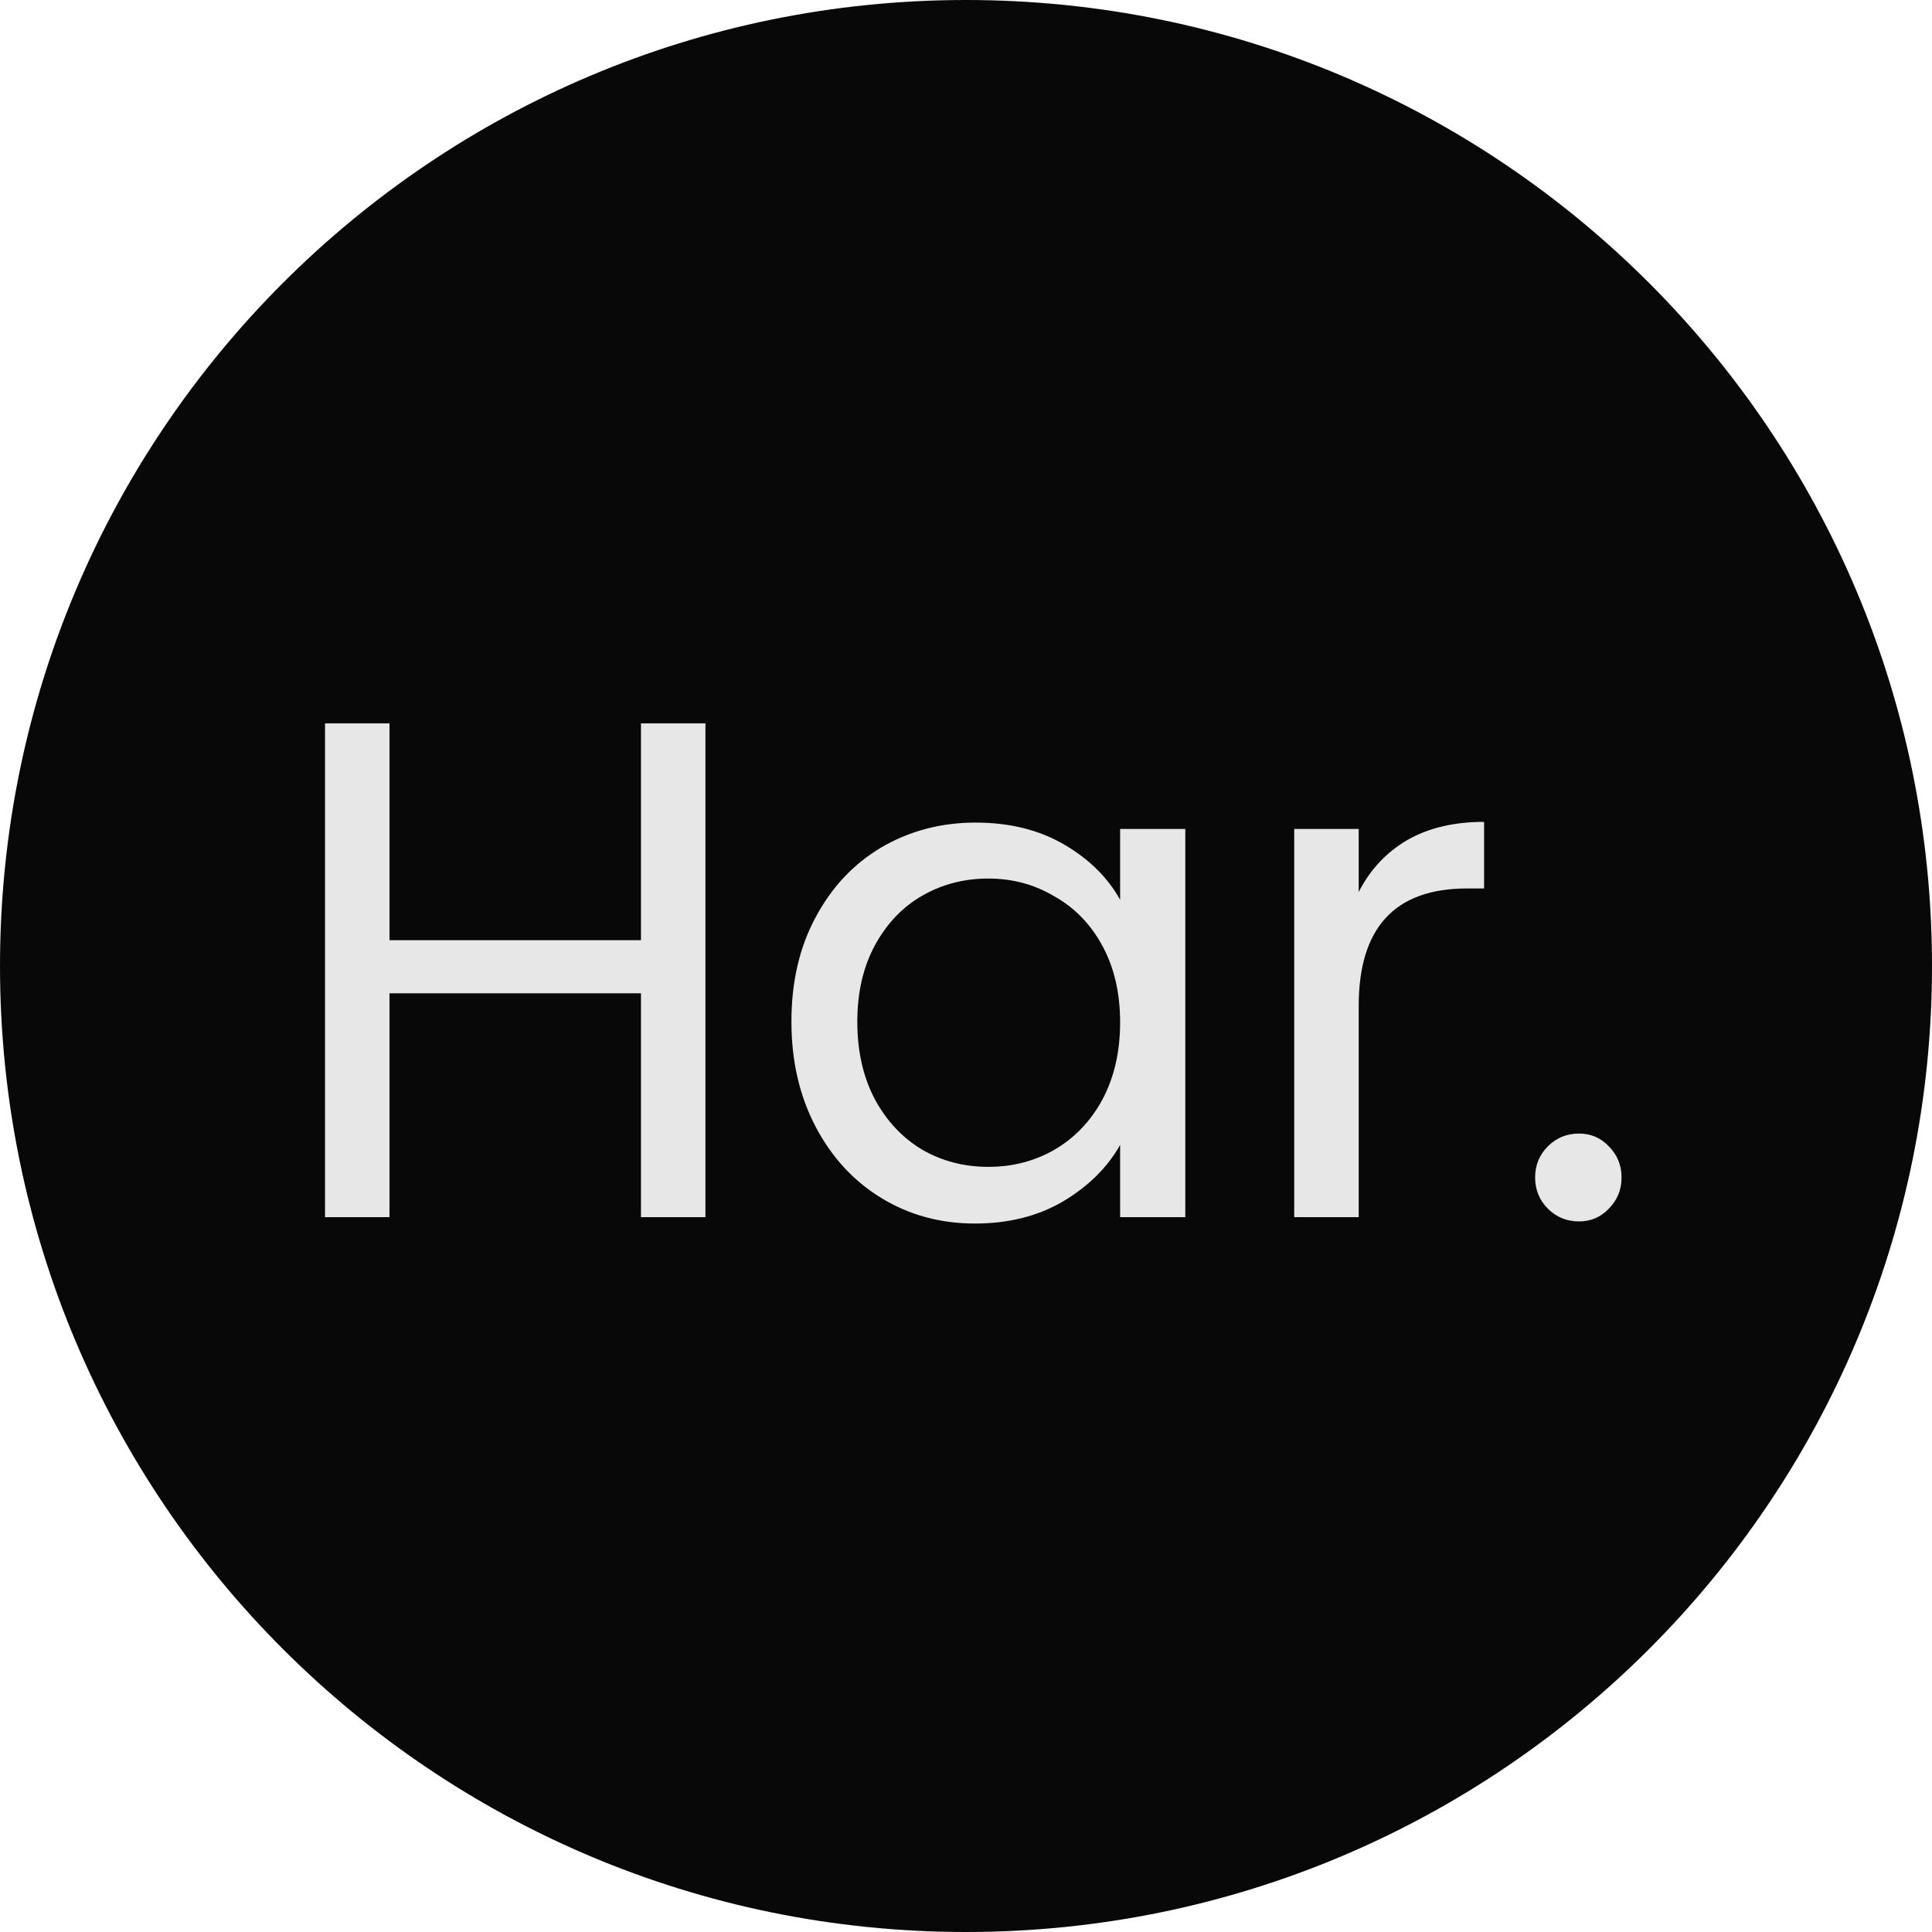
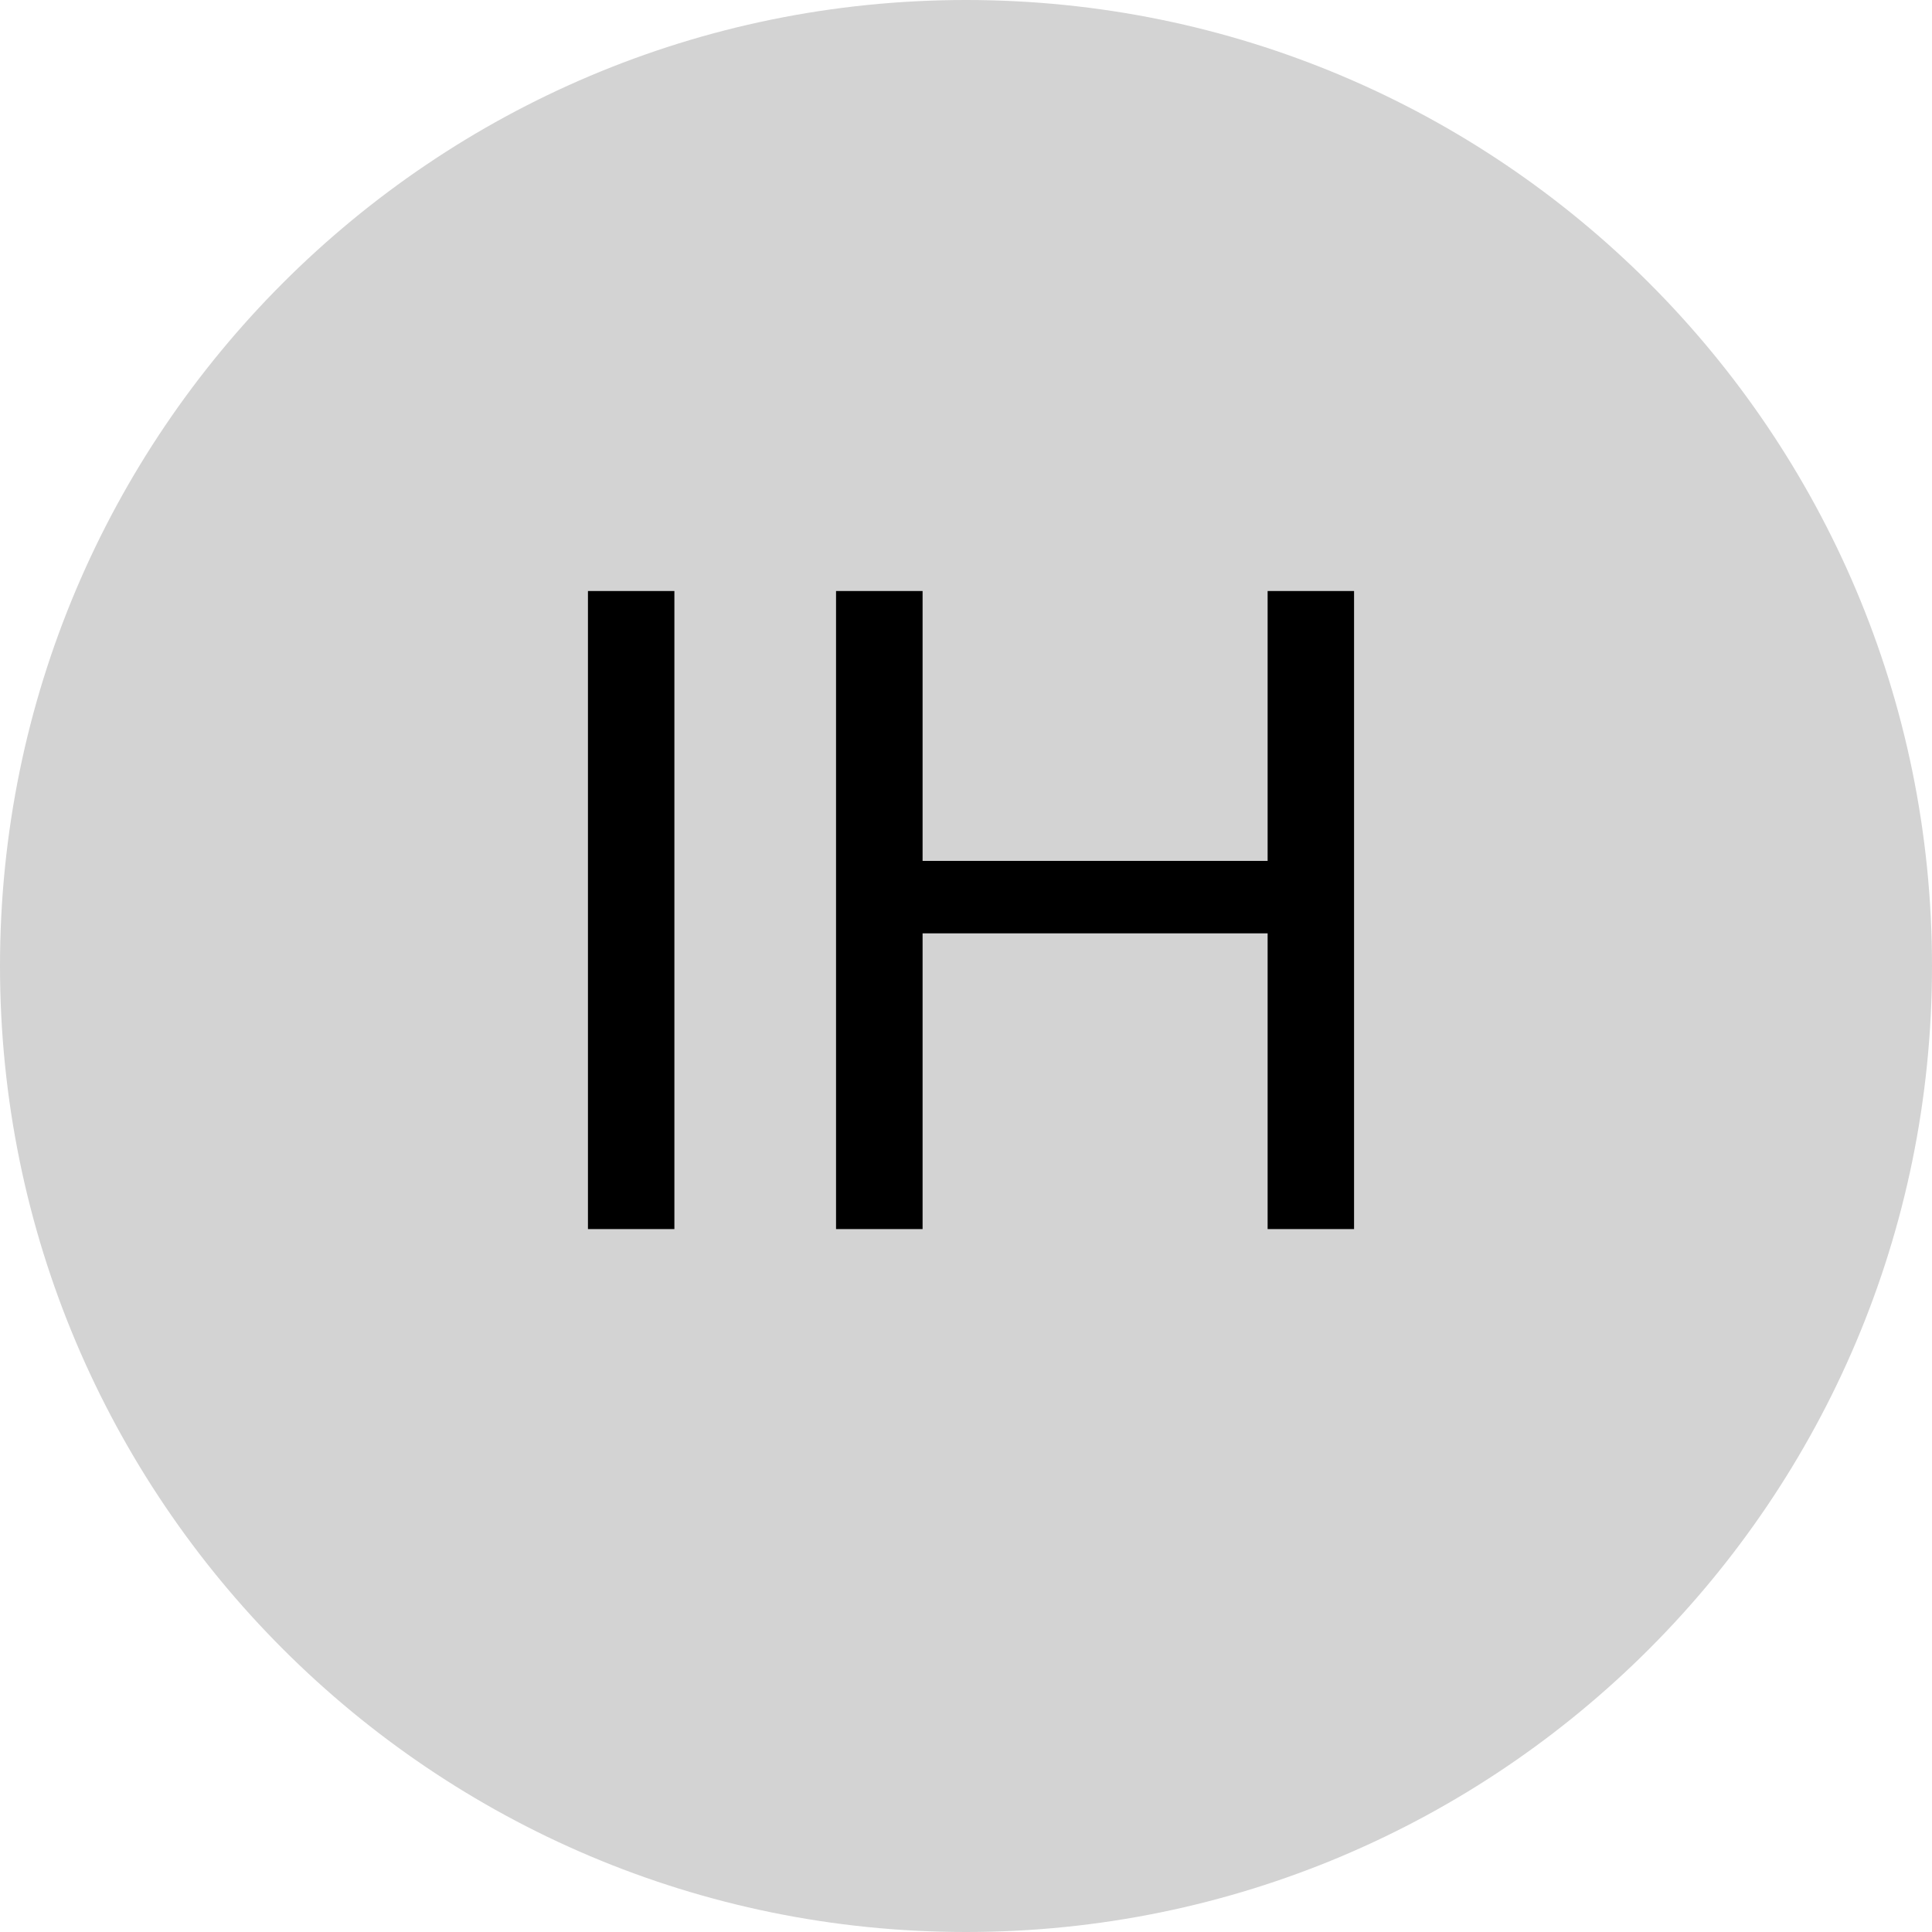
- <svg xmlns="http://www.w3.org/2000/svg" width="300" height="300" viewBox="0 0 300 300" fill="none">
-   <circle cx="150" cy="150" r="150" fill="#080808" />
-   <path d="M109.54 112.33V189H99.53V154.24H60.48V189H50.47V112.33H60.48V145.99H99.53V112.33H109.54ZM122.892 158.64C122.892 152.48 124.139 147.09 126.632 142.47C129.125 137.777 132.535 134.147 136.862 131.58C141.262 129.013 146.139 127.73 151.492 127.73C156.772 127.73 161.355 128.867 165.242 131.14C169.129 133.413 172.025 136.273 173.932 139.72V128.72H184.052V189H173.932V177.78C171.952 181.3 168.982 184.233 165.022 186.58C161.135 188.853 156.589 189.99 151.382 189.99C146.029 189.99 141.189 188.67 136.862 186.03C132.535 183.39 129.125 179.687 126.632 174.92C124.139 170.153 122.892 164.727 122.892 158.64ZM173.932 158.75C173.932 154.203 173.015 150.243 171.182 146.87C169.349 143.497 166.855 140.93 163.702 139.17C160.622 137.337 157.212 136.42 153.472 136.42C149.732 136.42 146.322 137.3 143.242 139.06C140.162 140.82 137.705 143.387 135.872 146.76C134.039 150.133 133.122 154.093 133.122 158.64C133.122 163.26 134.039 167.293 135.872 170.74C137.705 174.113 140.162 176.717 143.242 178.55C146.322 180.31 149.732 181.19 153.472 181.19C157.212 181.19 160.622 180.31 163.702 178.55C166.855 176.717 169.349 174.113 171.182 170.74C173.015 167.293 173.932 163.297 173.932 158.75ZM210.978 138.51C212.738 135.063 215.231 132.387 218.458 130.48C221.758 128.573 225.755 127.62 230.448 127.62V137.96H227.808C216.588 137.96 210.978 144.047 210.978 156.22V189H200.968V128.72H210.978V138.51ZM245.193 189.66C243.287 189.66 241.673 189 240.353 187.68C239.033 186.36 238.373 184.747 238.373 182.84C238.373 180.933 239.033 179.32 240.353 178C241.673 176.68 243.287 176.02 245.193 176.02C247.027 176.02 248.567 176.68 249.813 178C251.133 179.32 251.793 180.933 251.793 182.84C251.793 184.747 251.133 186.36 249.813 187.68C248.567 189 247.027 189.66 245.193 189.66Z" fill="#E7E7E7" />
+ <svg xmlns="http://www.w3.org/2000/svg" width="300" height="300">
+   <circle cx="150" cy="150" r="150" fill="lightgray" />
+   <text x="50%" y="50%" dominant-baseline="middle" text-anchor="middle" font-family="Arial" font-size="144" fill="black">IH</text>
</svg>
